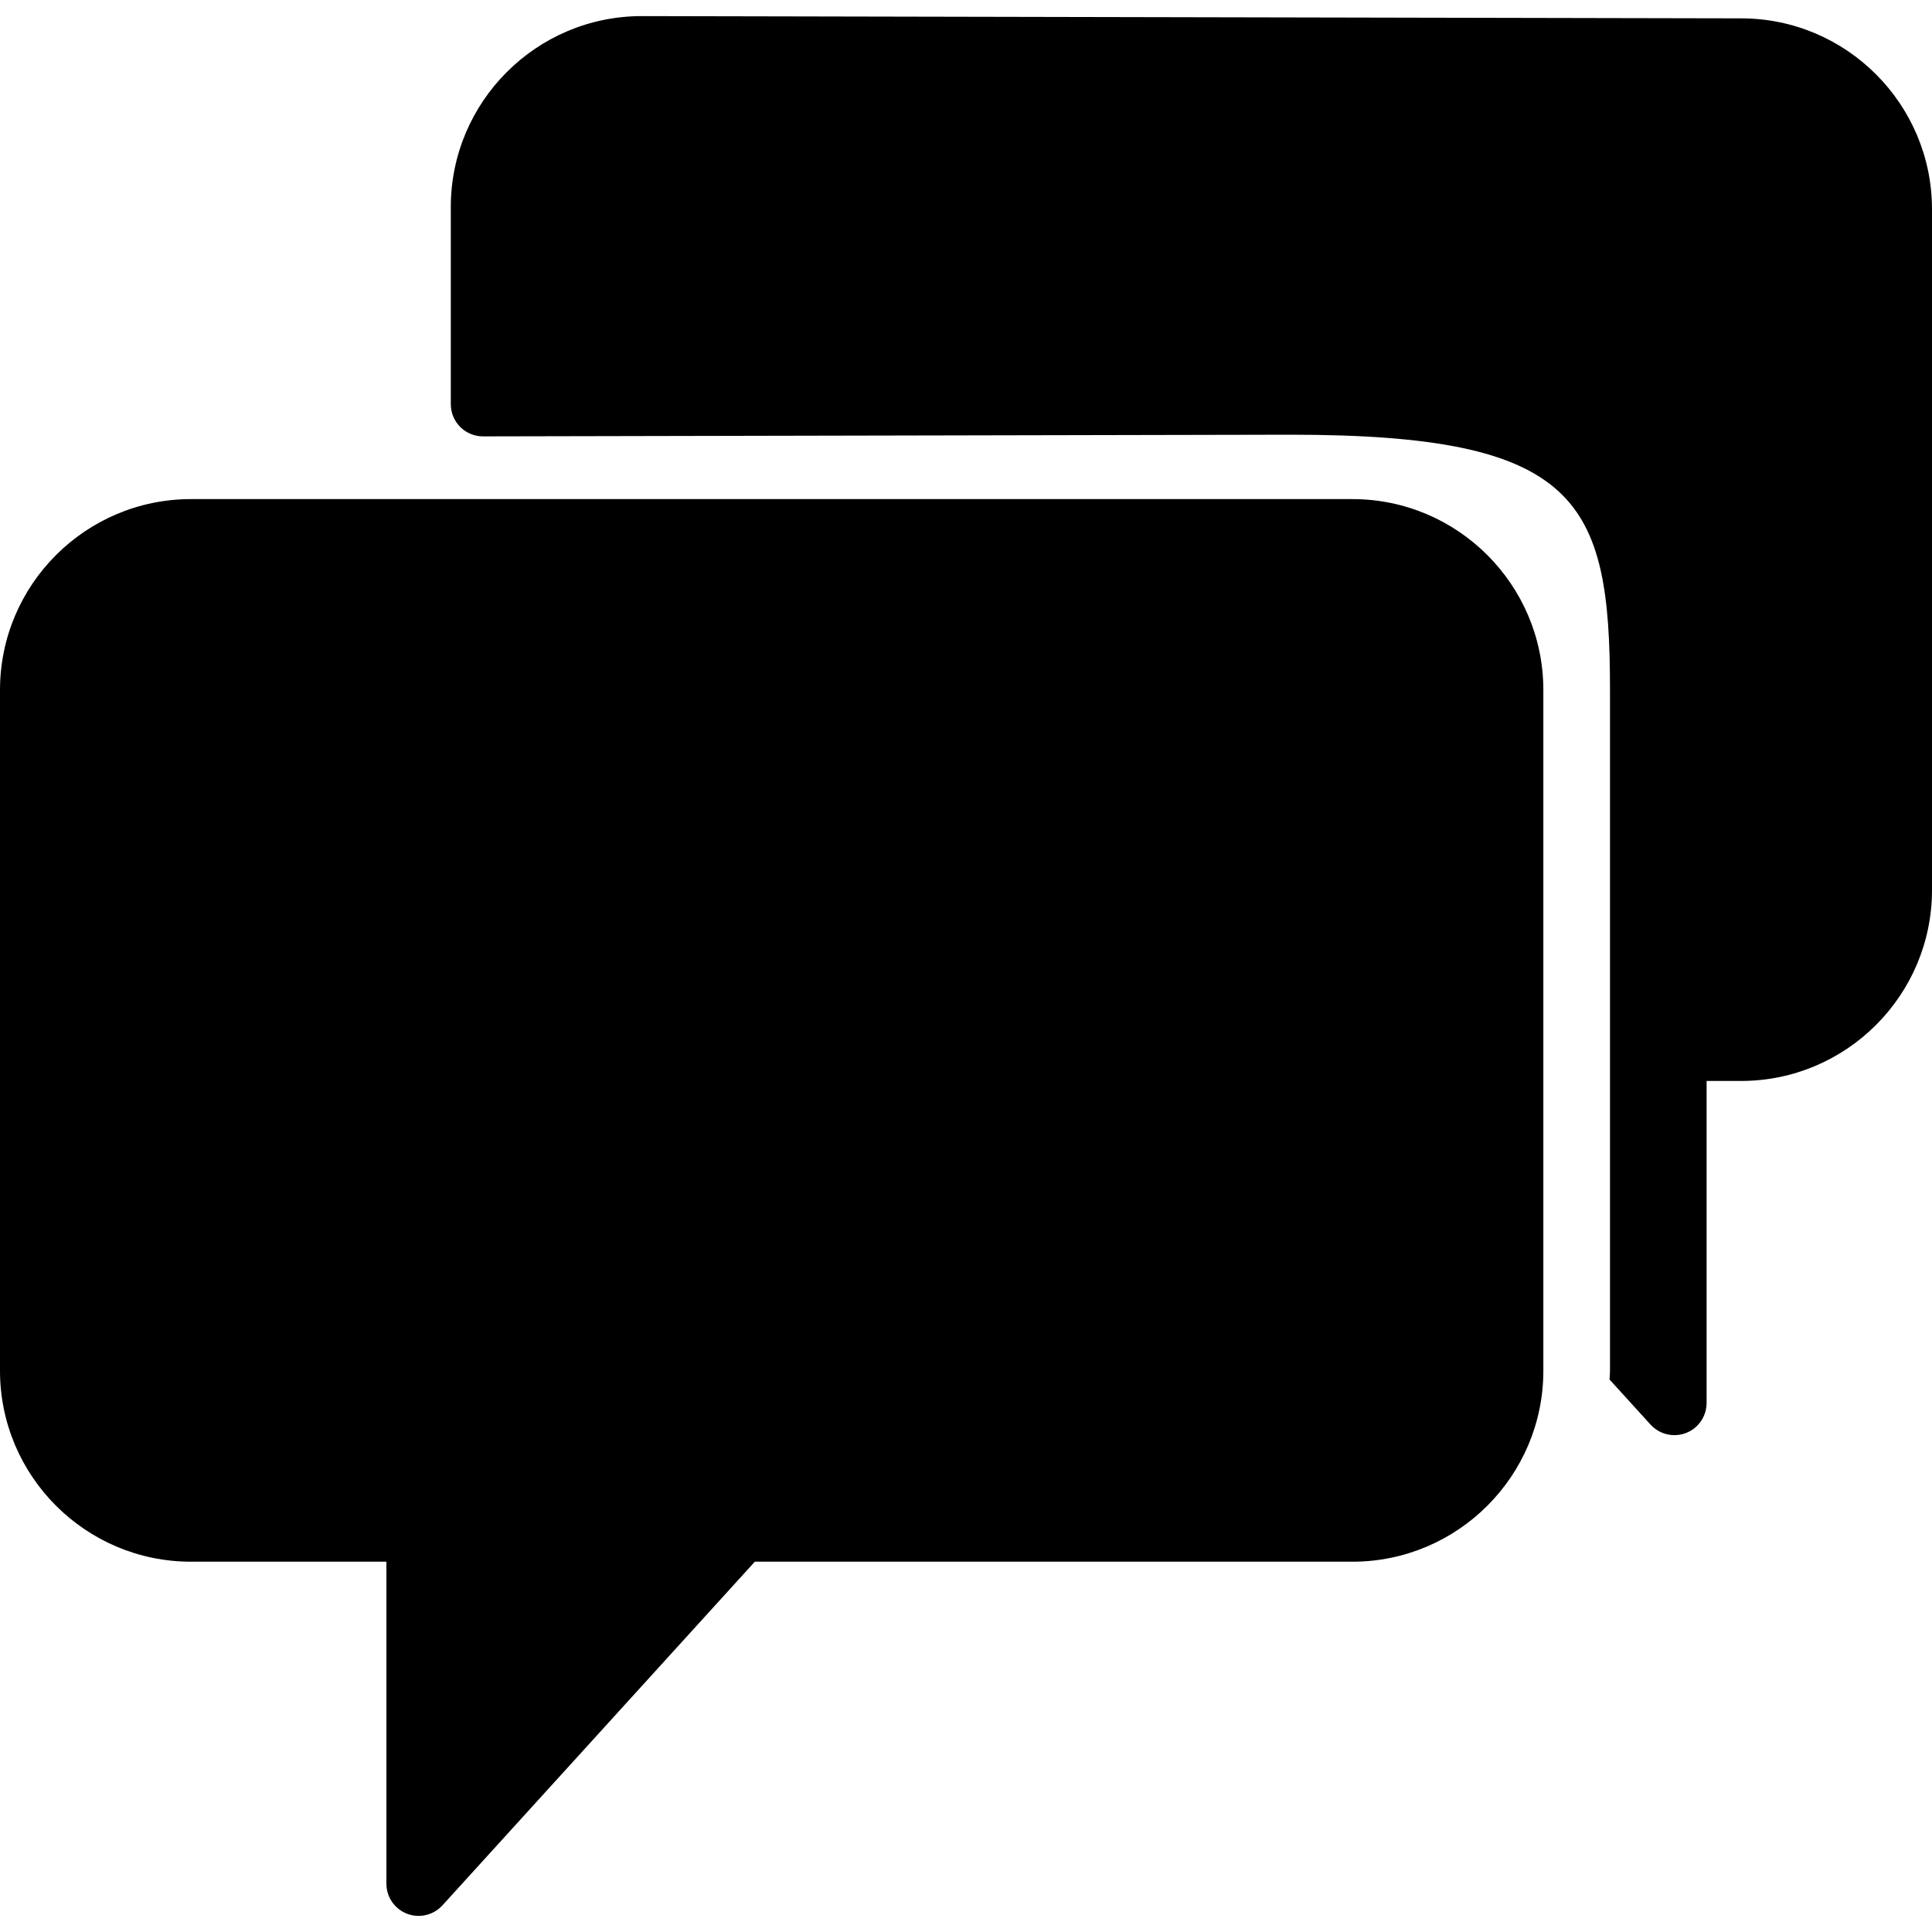
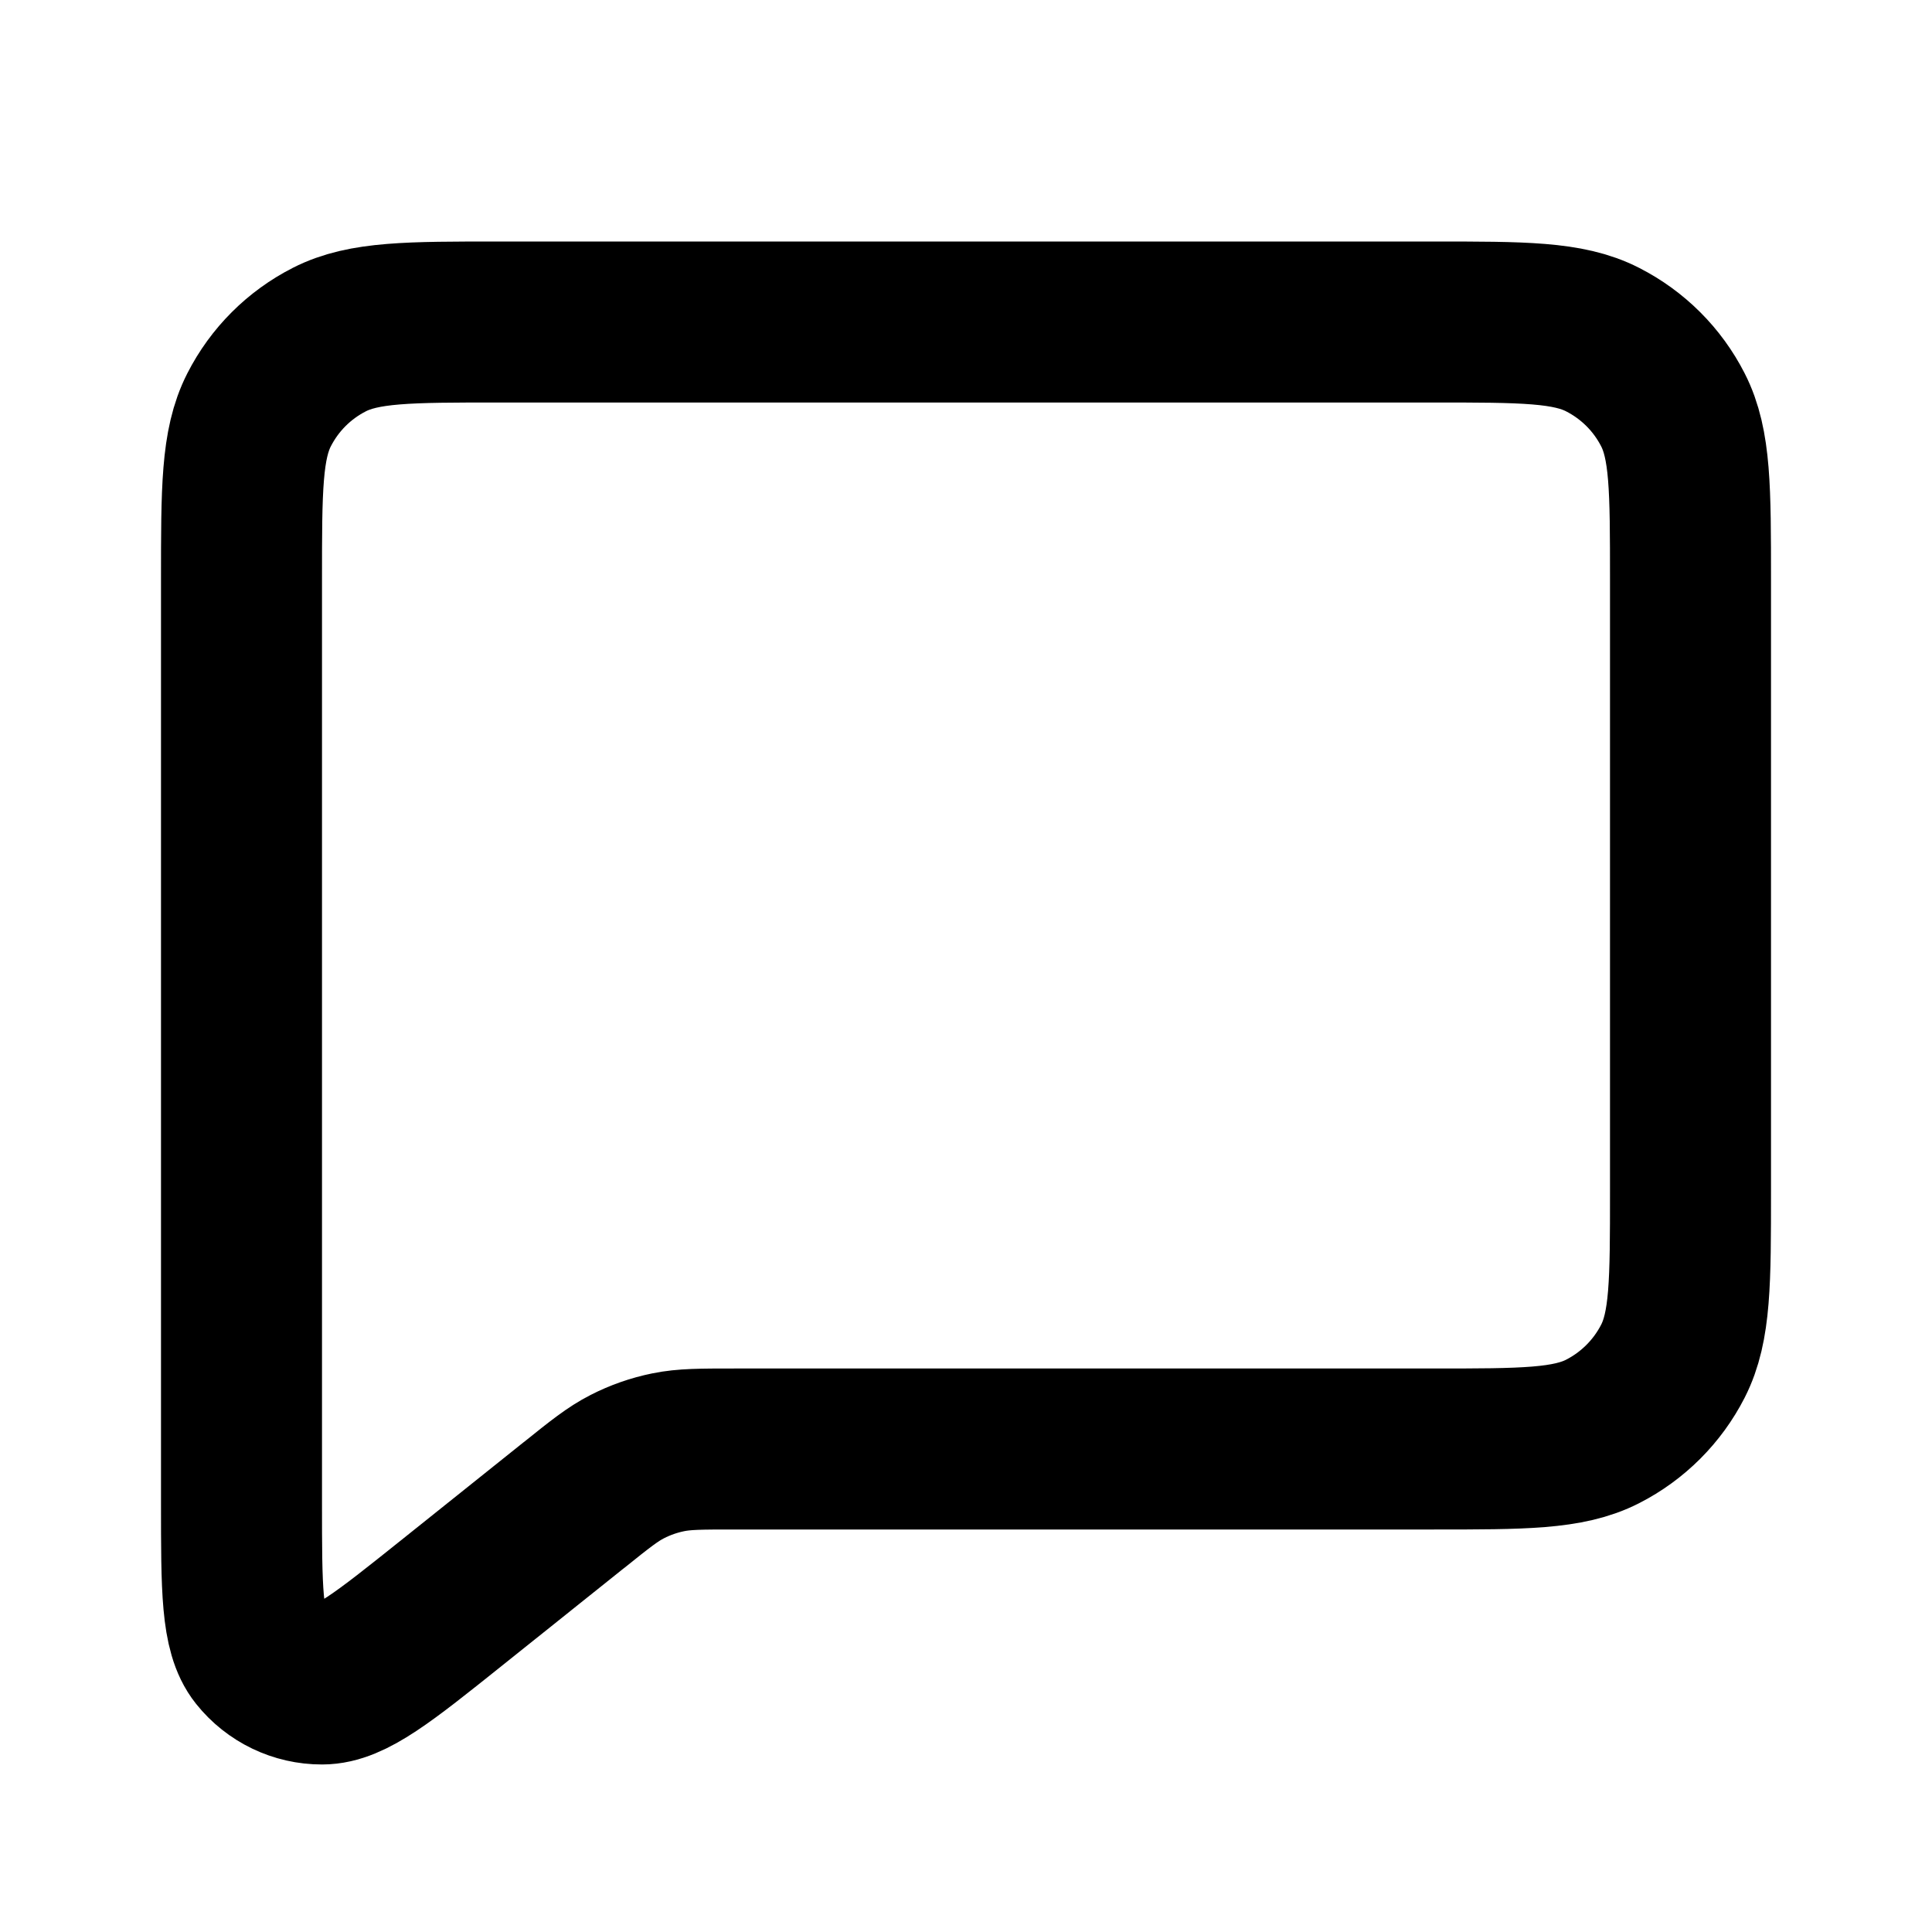
- <svg xmlns="http://www.w3.org/2000/svg" fill="#000000" height="800px" width="800px" version="1.1" id="Capa_1" viewBox="0 0 60 60" xml:space="preserve">
-   <g>
-     <path d="M42,15.5H5.93C2.66,15.5,0,18.16,0,21.429V42.57c0,3.27,2.66,5.93,5.93,5.93H12v10c0,0.413,0.254,0.784,0.64,0.933   C12.757,59.478,12.879,59.5,13,59.5c0.276,0,0.547-0.115,0.74-0.327L23.442,48.5H42c3.27,0,5.93-2.66,5.93-5.929V21.43   C47.93,18.16,45.27,15.5,42,15.5z" />
-     <path d="M54.072,0.57L19.93,0.5C16.66,0.5,14,3.16,14,6.43v6.122c0,0.266,0.105,0.52,0.293,0.708   c0.188,0.187,0.442,0.292,0.707,0.292c0,0,0.001,0,0.002,0L40.07,13.5c8.951,0,9.93,2.021,9.93,7.93v21.141   c0,0.091-0.01,0.181-0.014,0.271l1.274,1.401c0.193,0.212,0.463,0.327,0.74,0.327c0.121,0,0.243-0.022,0.361-0.067   C52.746,44.354,53,43.983,53,43.57v-10h1.07c3.27,0,5.93-2.66,5.93-5.929V6.5C60,3.23,57.34,0.57,54.072,0.57z" />
+ <svg xmlns="http://www.w3.org/2000/svg" width="800px" height="800px" viewBox="0 0 24 24" fill="none">
+   <g id="Communication / Chat">
+     <path id="Vector" d="M5.6 19.92L7.124 18.701L7.135 18.693C7.452 18.438 7.613 18.31 7.792 18.219C7.952 18.137 8.123 18.077 8.3 18.041C8.499 18 8.706 18 9.122 18H17.803C18.921 18 19.481 18 19.908 17.782C20.284 17.59 20.59 17.284 20.782 16.908C21 16.48 21 15.921 21 14.804V7.197C21 6.079 21 5.519 20.782 5.092C20.59 4.715 20.284 4.41 19.907 4.218C19.48 4 18.92 4 17.8 4H6.2C5.08 4 4.52 4 4.092 4.218C3.715 4.41 3.41 4.715 3.218 5.092C3 5.52 3 6.08 3 7.2V18.671C3 19.737 3 20.27 3.218 20.543C3.408 20.781 3.696 20.92 4.001 20.919C4.351 20.919 4.767 20.586 5.6 19.92Z" stroke="#000000" stroke-width="2" stroke-linecap="round" stroke-linejoin="round" />
  </g>
</svg>
